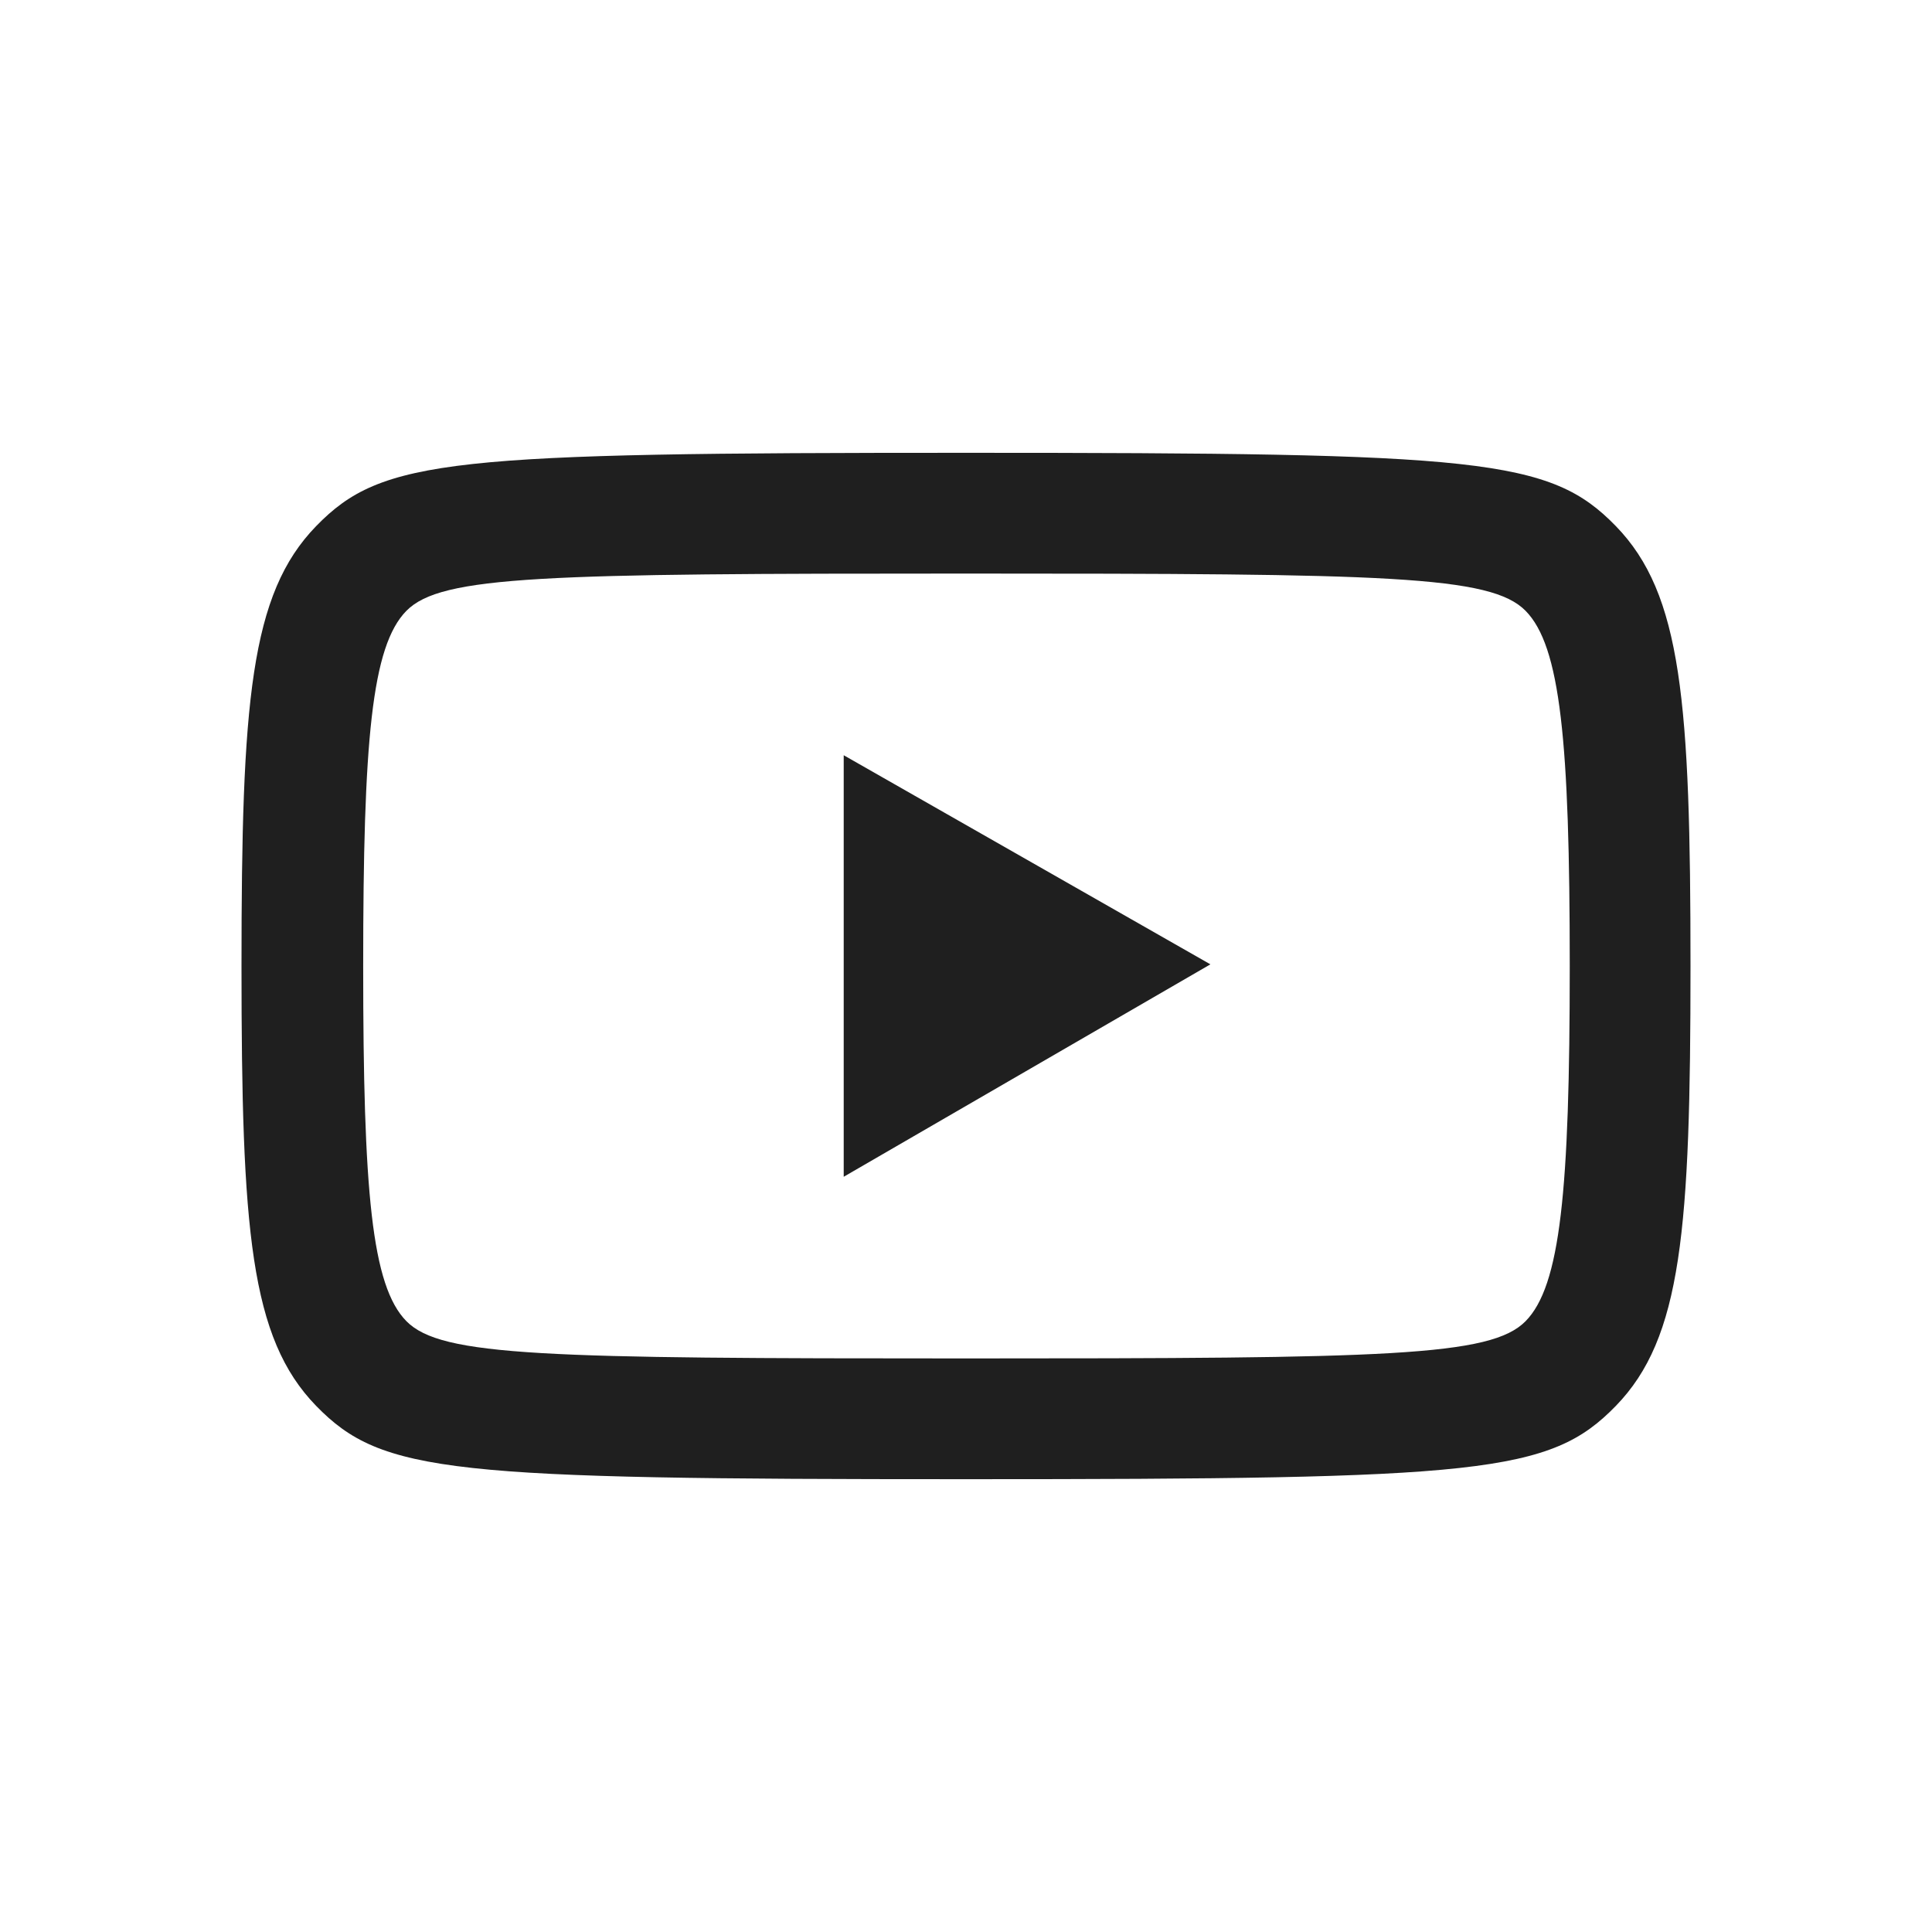
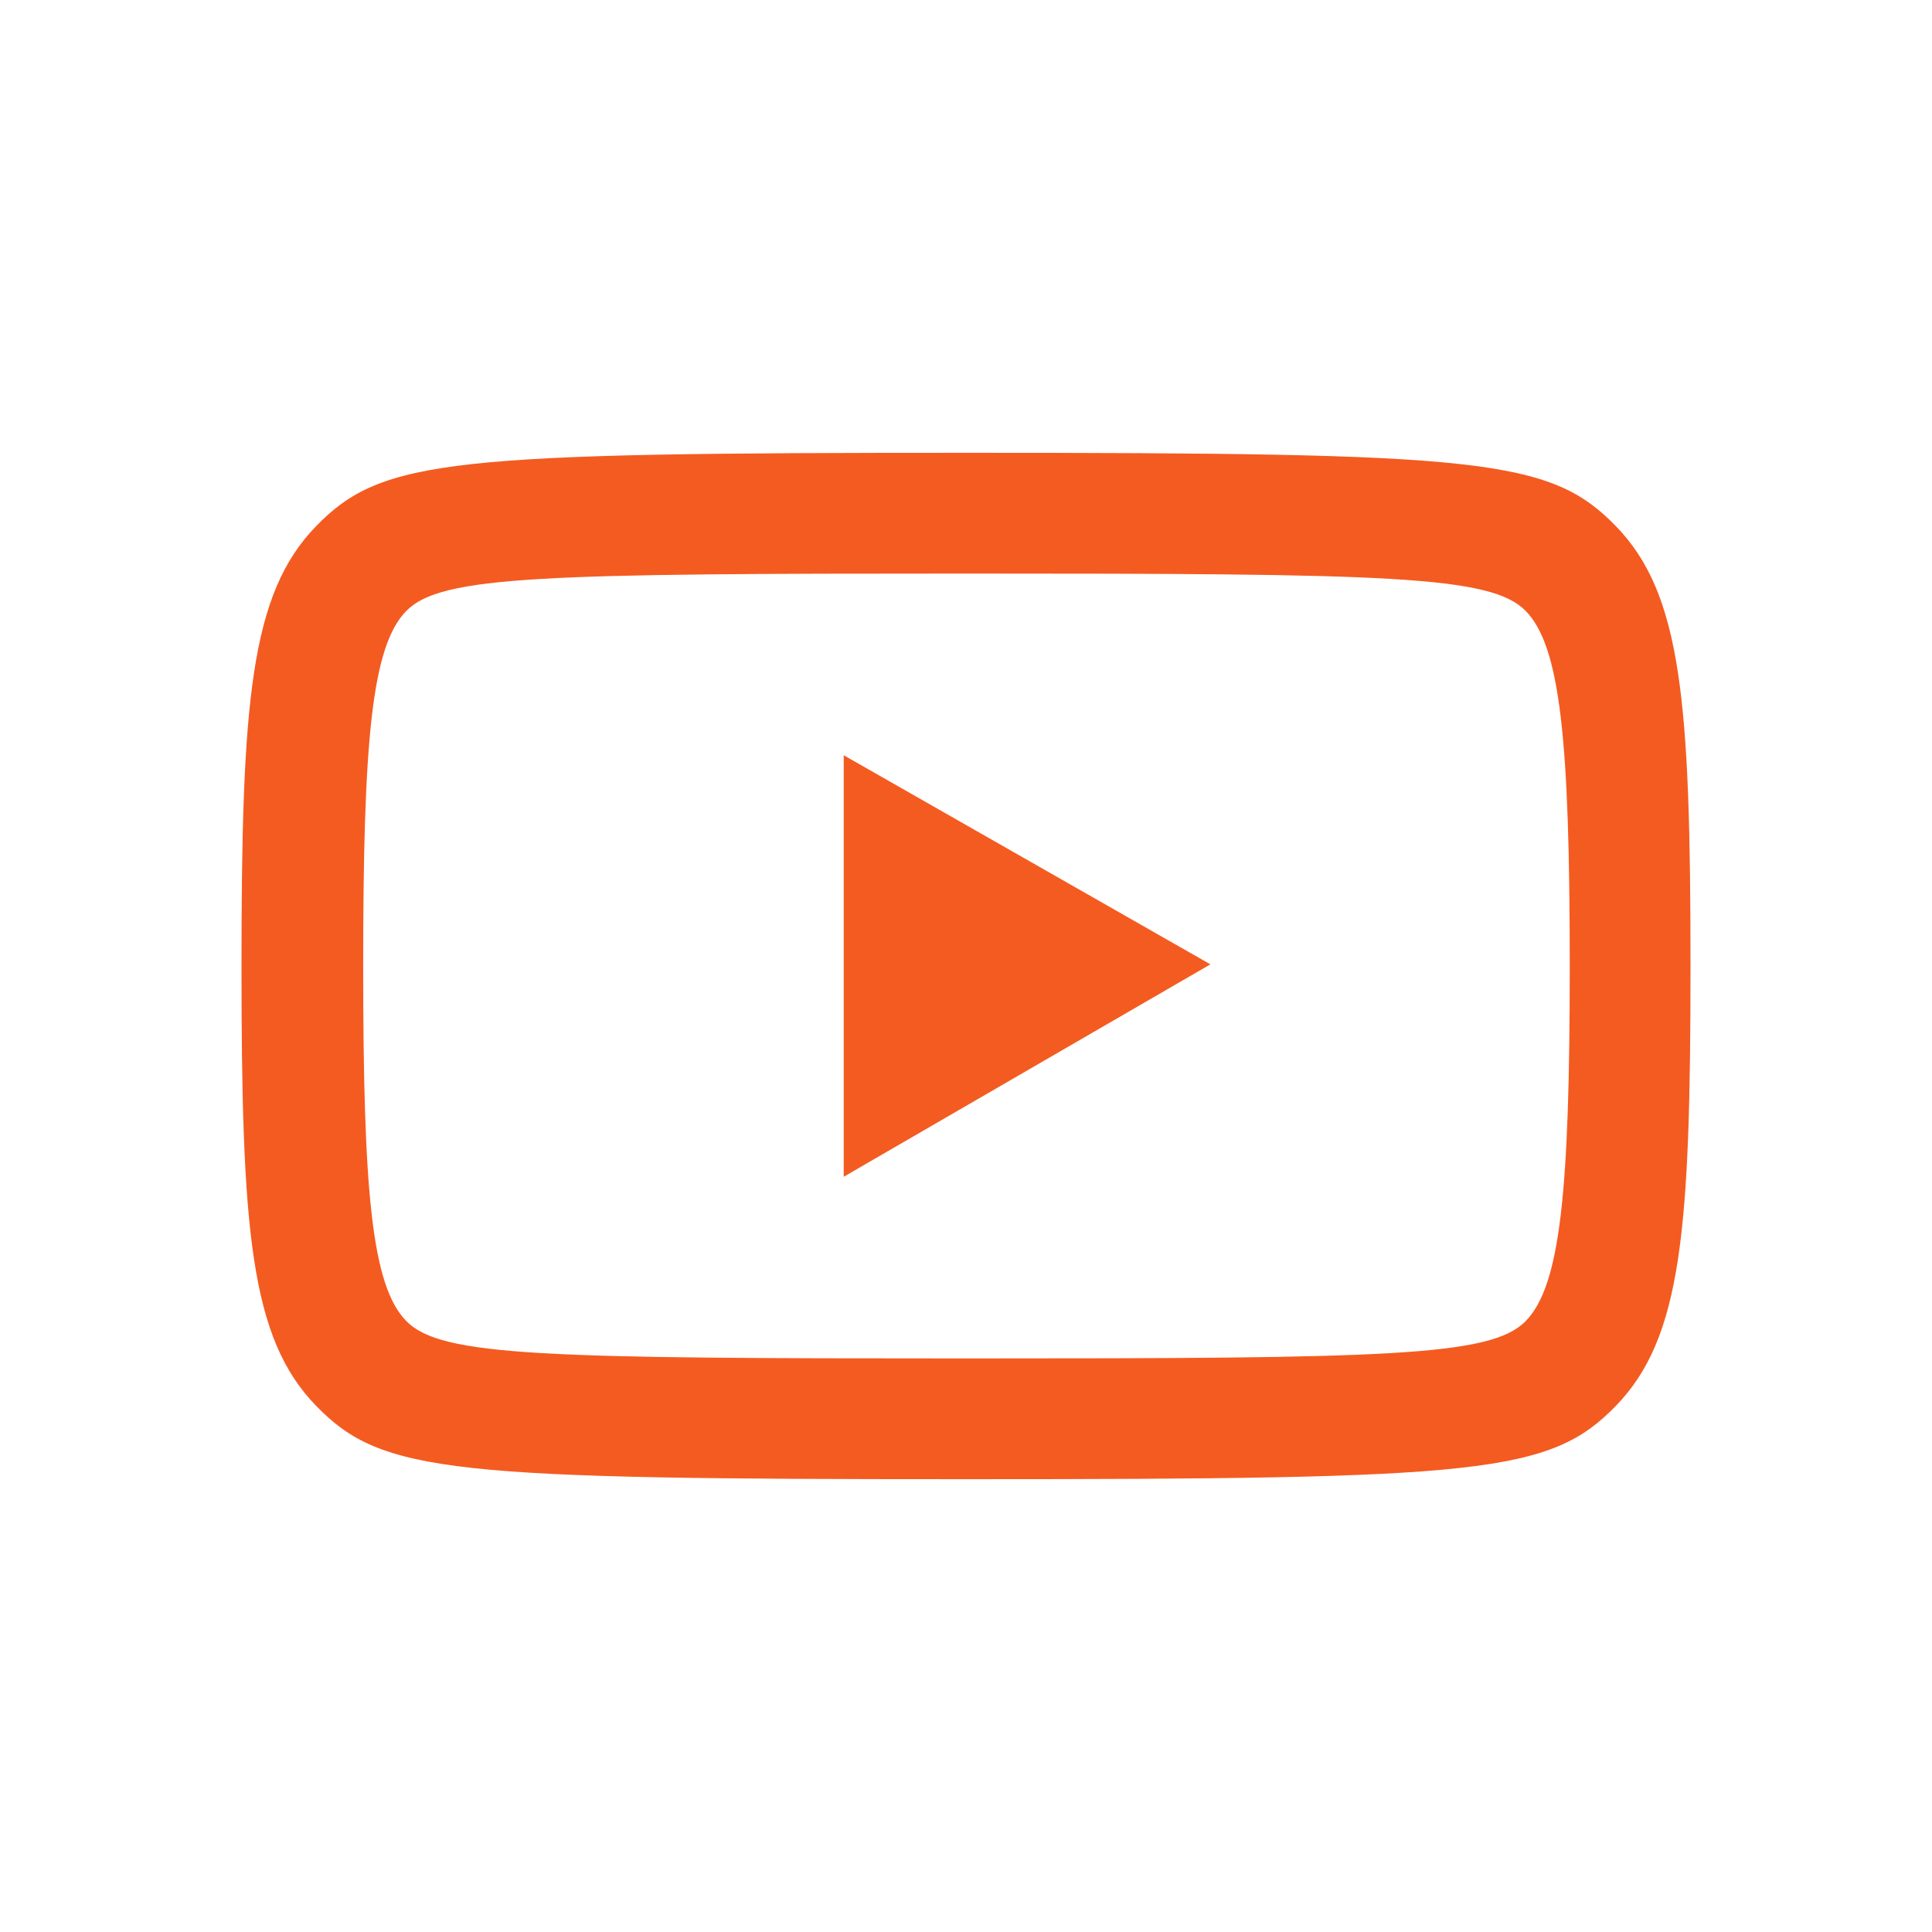
- <svg xmlns="http://www.w3.org/2000/svg" viewBox="0 0 64 64" width="24px" height="24px" fill="#1f1f1f">
+ <svg xmlns="http://www.w3.org/2000/svg" viewBox="0 0 64 64" width="24px" height="24px" fill="#f45b21">
  <path d="M 32 15 C 14.938 15 12.66 15.178 10.473 17.428 C 8.286 19.678 8 23.252 8 32 C 8 40.748 8.286 44.323 10.473 46.572 C 12.66 48.821 14.938 49 32 49 C 49.062 49 51.34 48.821 53.527 46.572 C 55.714 44.322 56 40.748 56 32 C 56 23.252 55.714 19.678 53.527 17.428 C 51.34 15.178 49.062 15 32 15 z M 32 19 C 45.969 19 49.379 19.062 50.535 20.232 C 51.691 21.402 52 24.538 52 32 C 52 39.462 51.691 42.598 50.535 43.768 C 49.379 44.938 45.969 45 32 45 C 18.031 45 14.621 44.938 13.465 43.768 C 12.309 42.598 12.031 39.462 12.031 32 C 12.031 24.538 12.309 21.402 13.465 20.232 C 14.621 19.062 18.031 19 32 19 z M 27.949 25.018 L 27.949 38.982 L 40.096 31.945 L 27.949 25.018 z" />
</svg>
